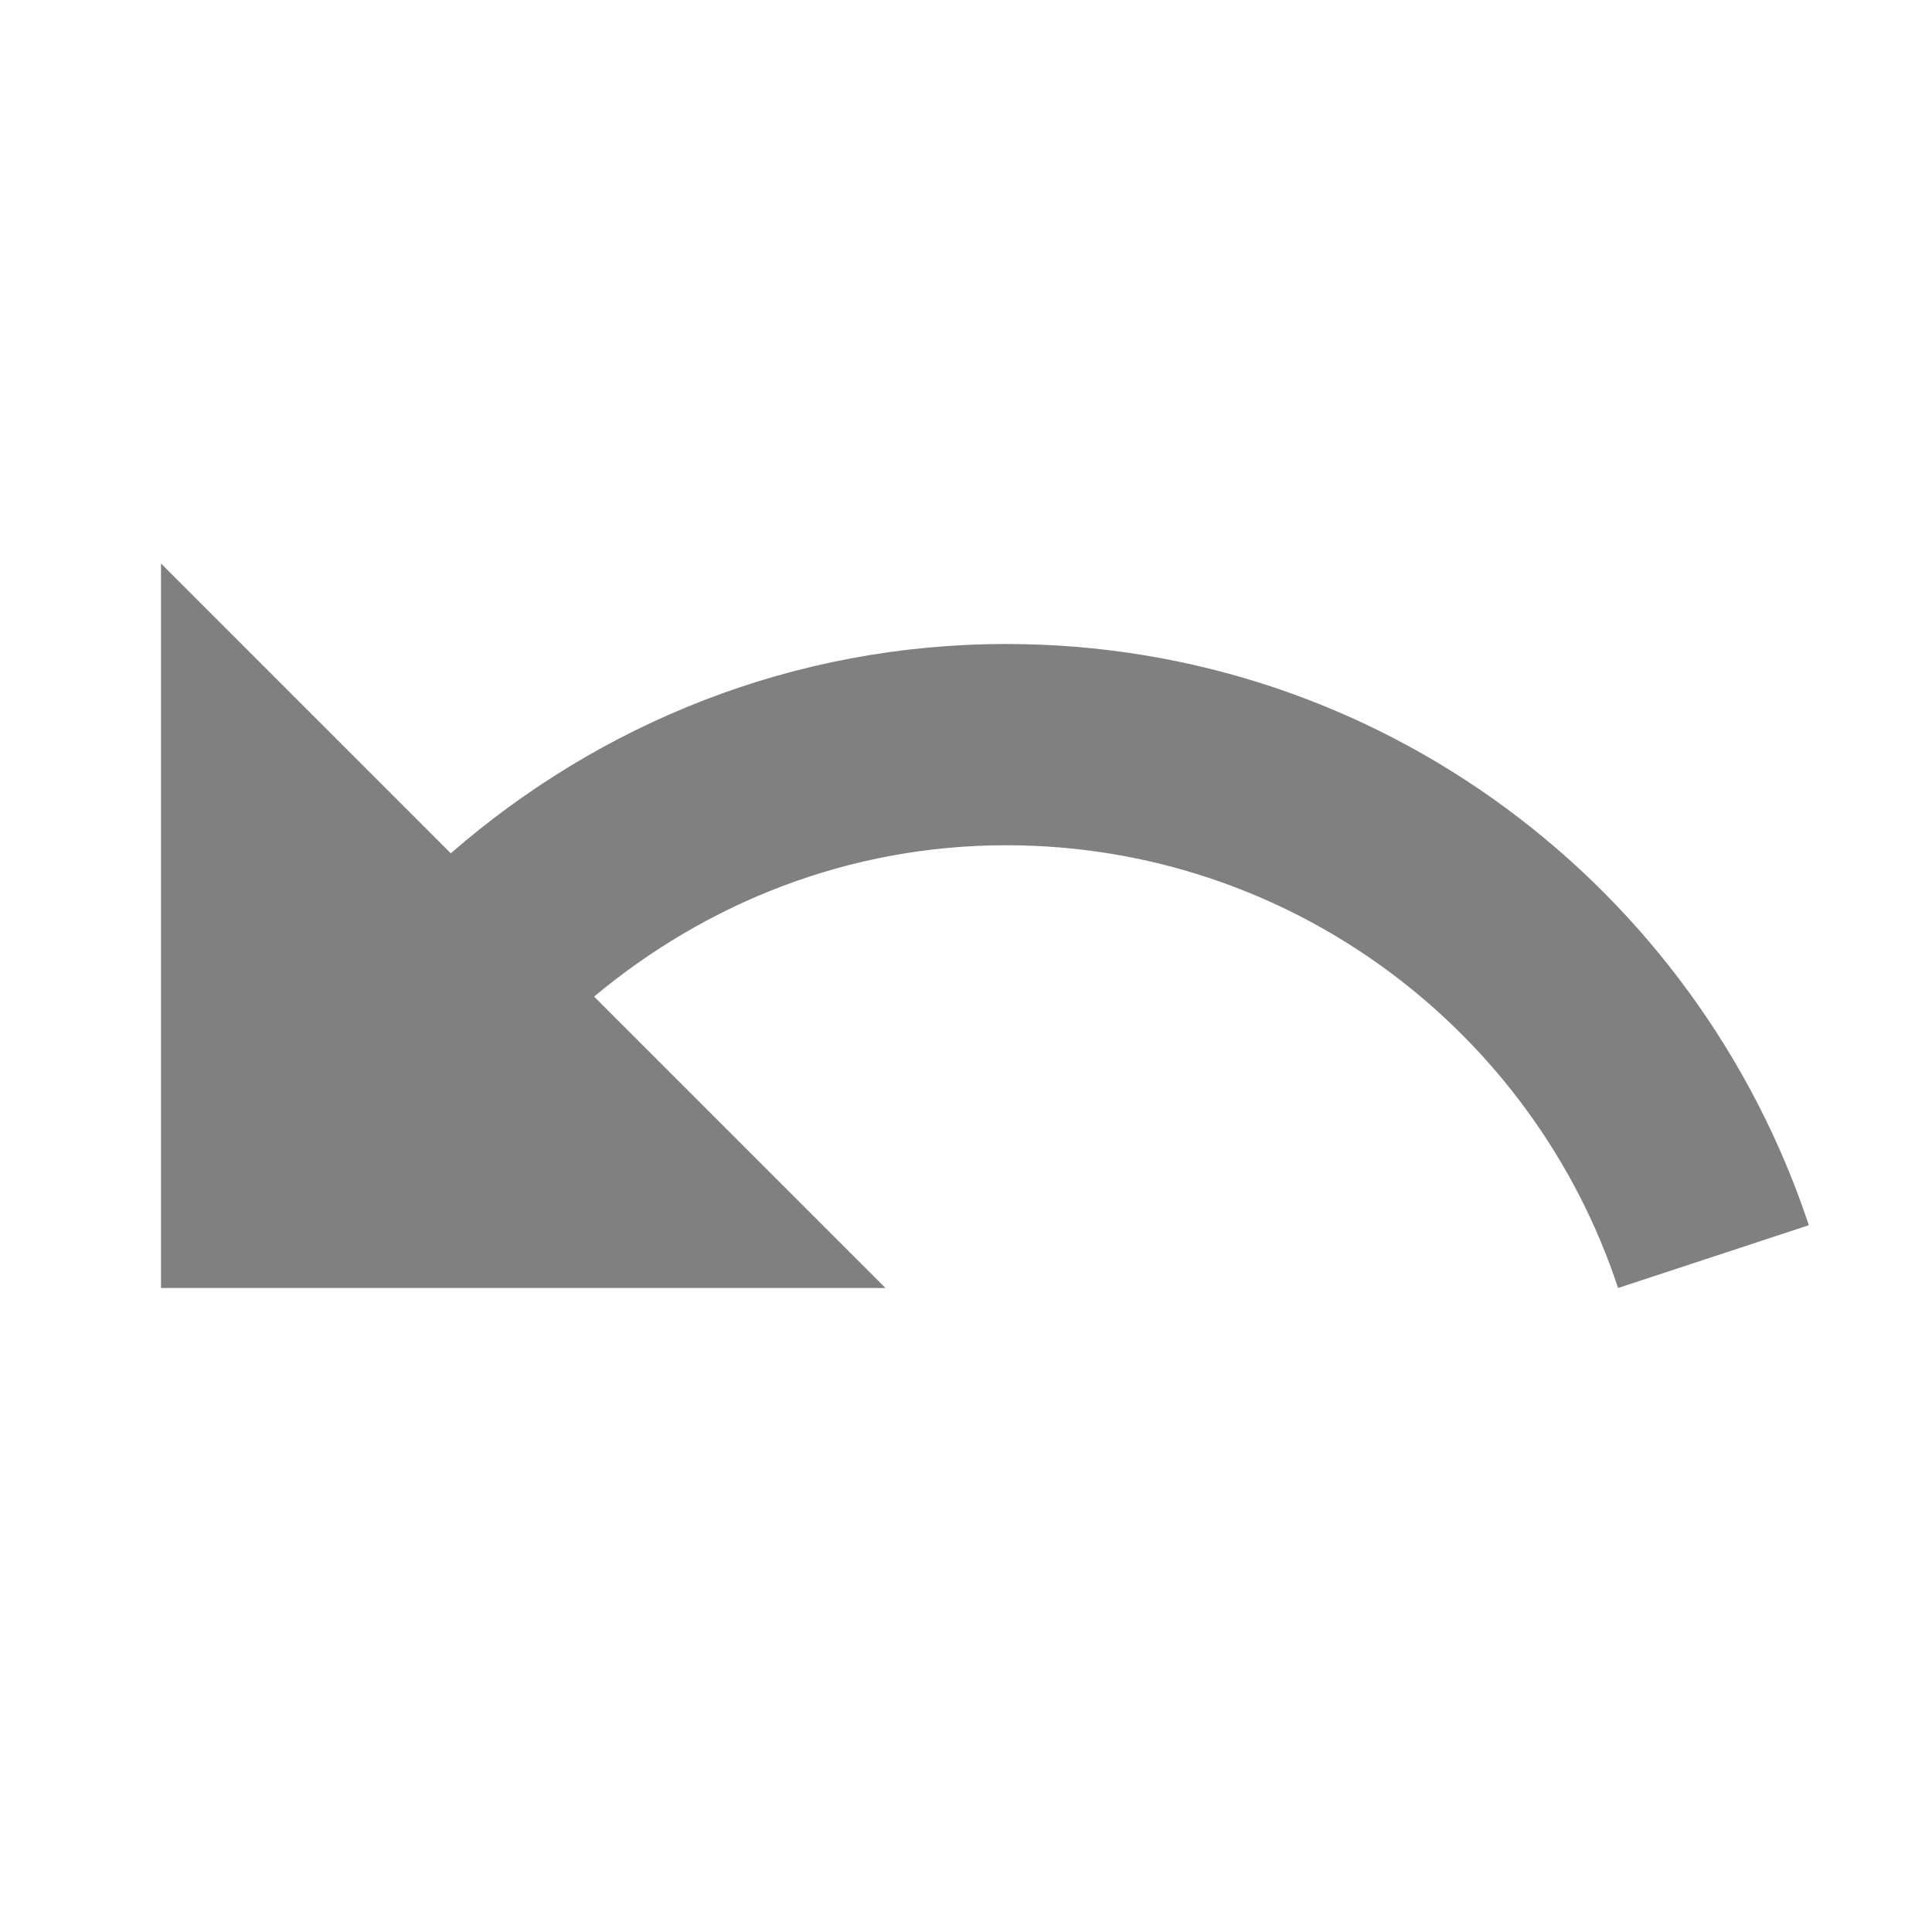
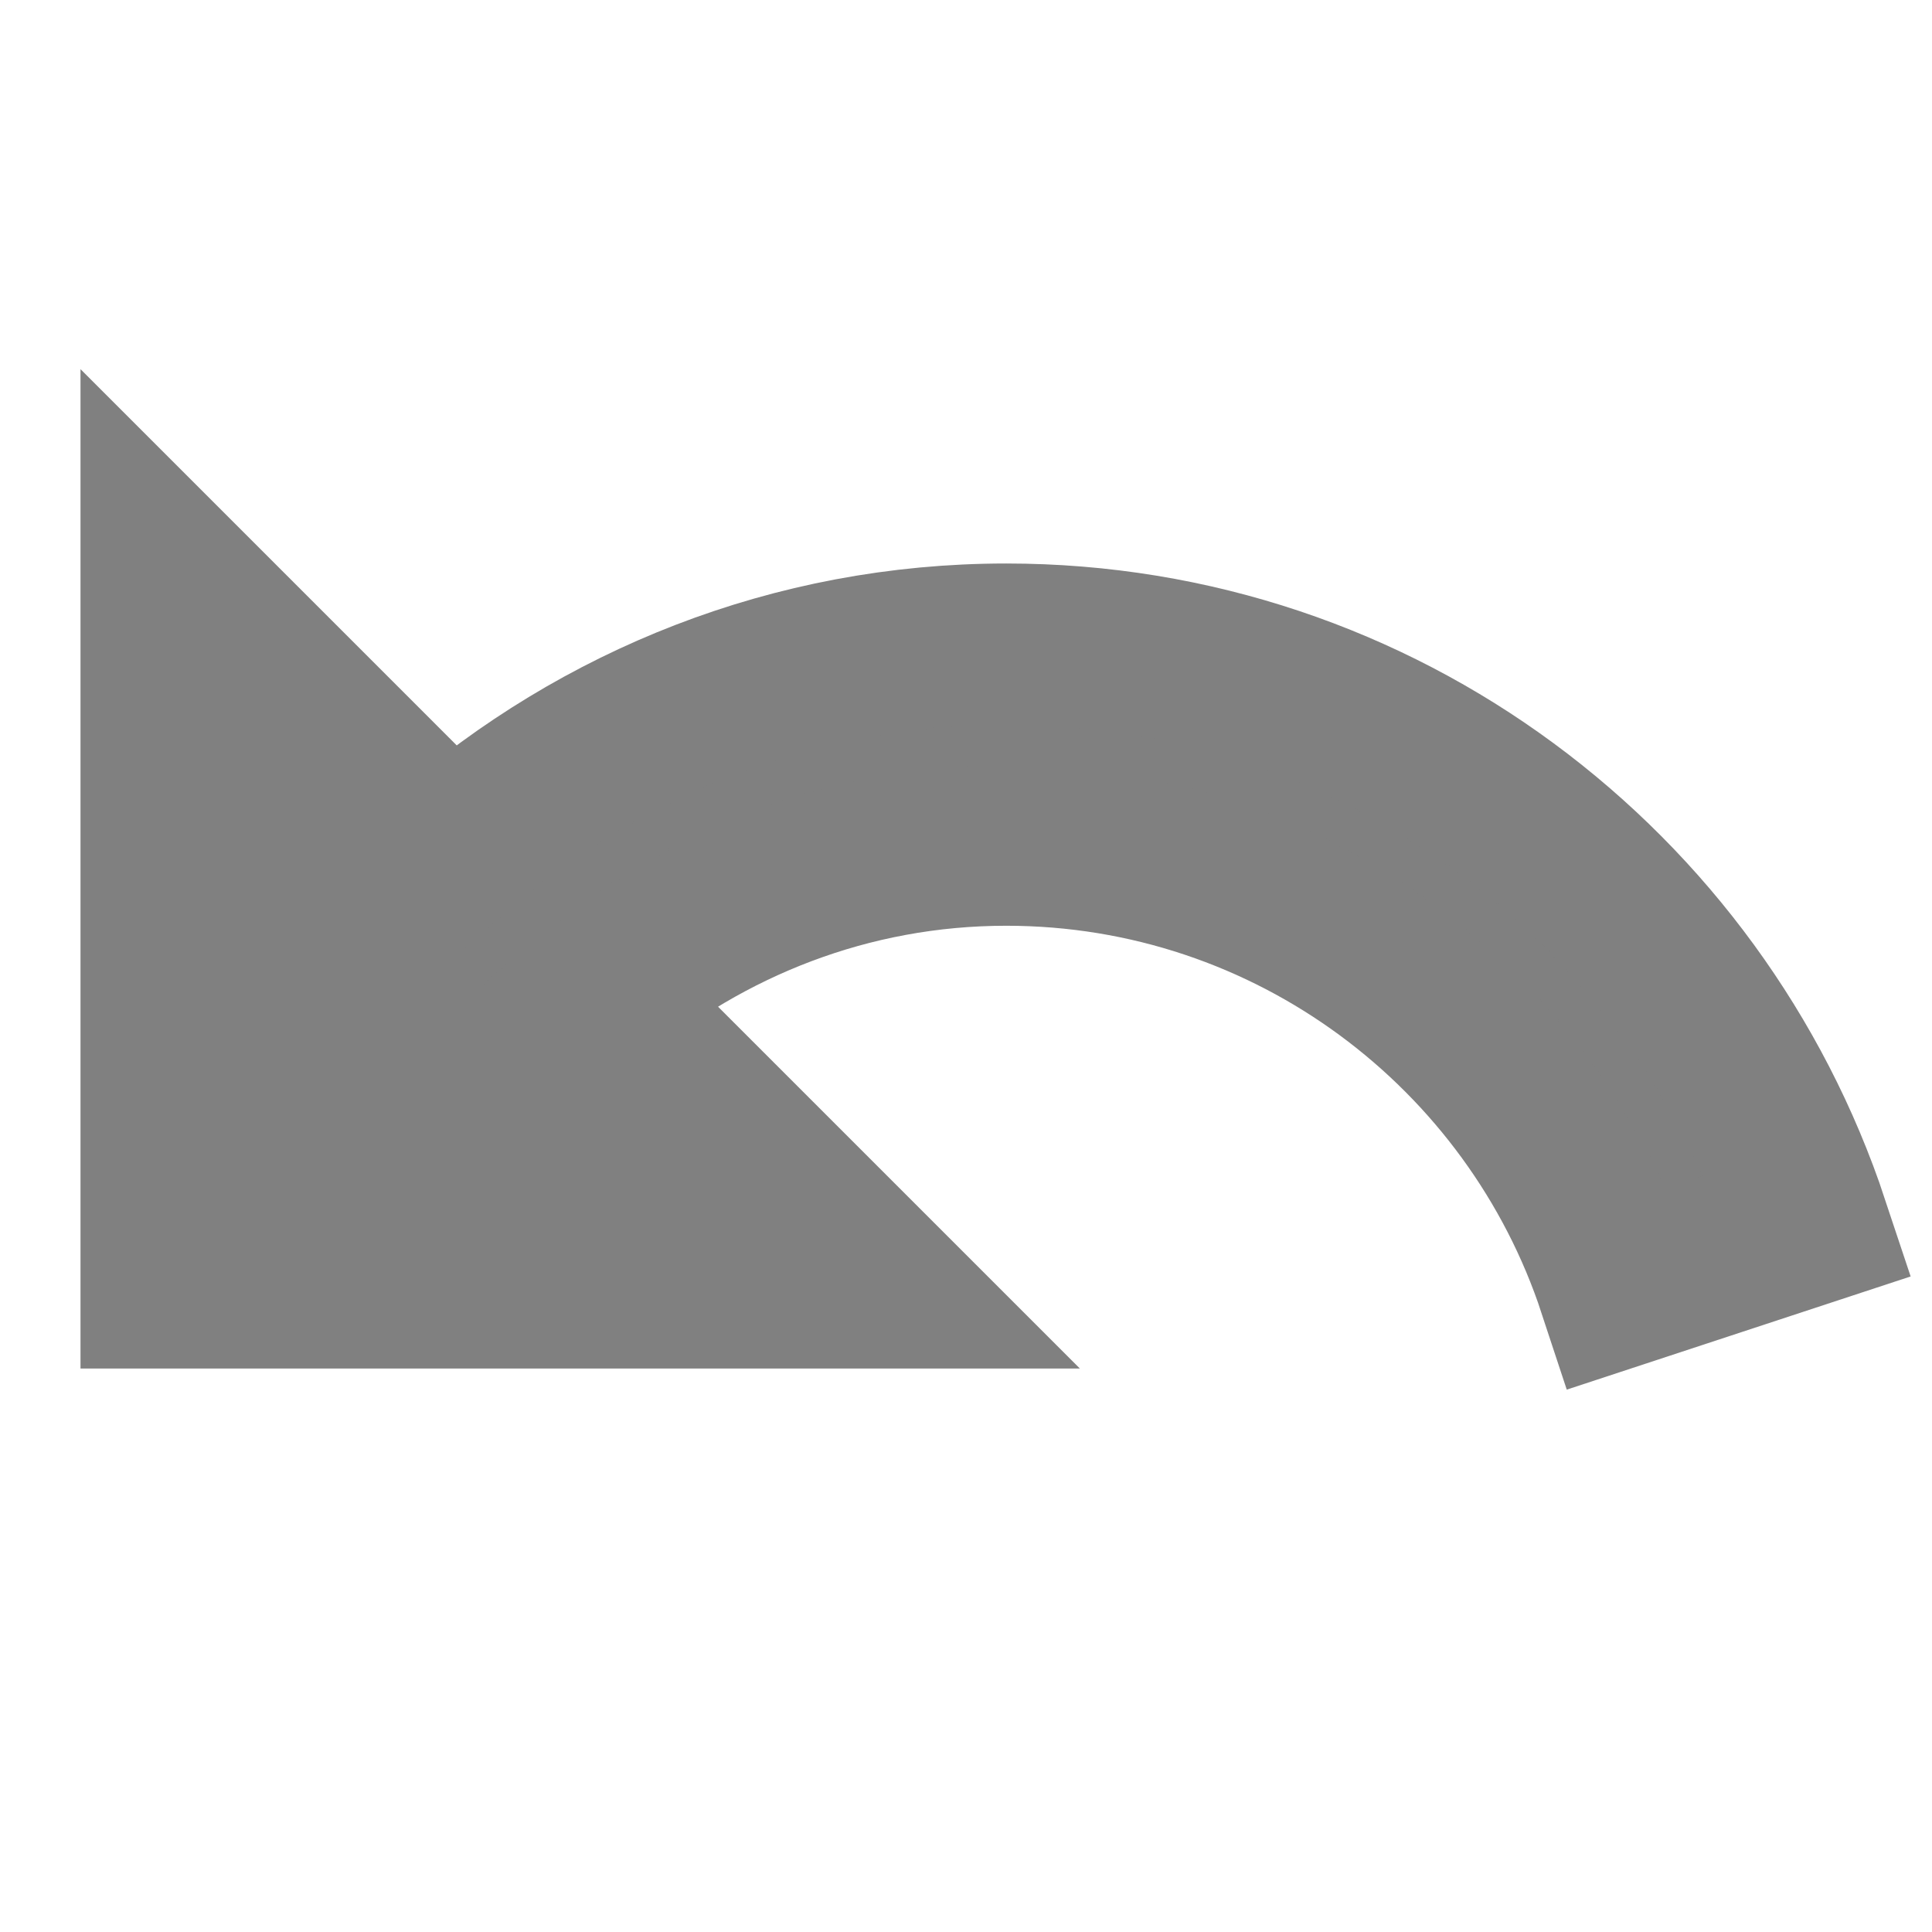
- <svg xmlns="http://www.w3.org/2000/svg" fill="grey" height="24" viewBox="0 0 24 24" width="24">
+ <svg xmlns="http://www.w3.org/2000/svg" height="24" viewBox="0 0 24 24" width="24">
  <path d="M0 0h24v24H0z" fill="none" />
-   <path d="M12.5 8c-2.65 0-5.05.99-6.9 2.6L2 7v9h9l-3.62-3.62c1.39-1.16 3.16-1.88 5.12-1.88 3.54 0 6.55 2.31 7.6 5.5l2.37-.78C21.08 11.03 17.15 8 12.5 8z" />
+   <path d="M12.5 8c-2.65 0-5.05.99-6.9 2.6L2 7v9h9l-3.62-3.62c1.39-1.16 3.16-1.88 5.12-1.88 3.54 0 6.55 2.31 7.6 5.5l2.37-.78C21.08 11.03 17.15 8 12.5 8z" stroke="grey" stroke-width="2" fill="grey" />
</svg>
